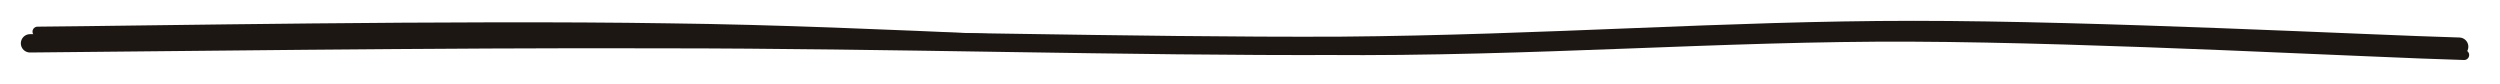
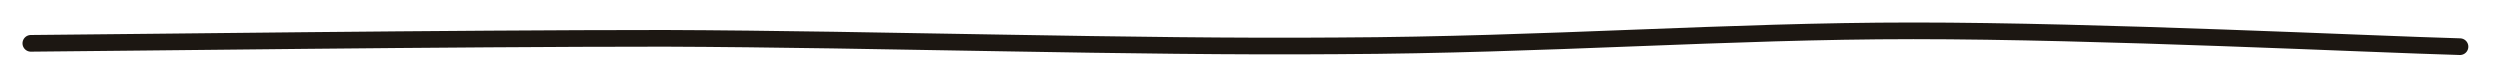
<svg xmlns="http://www.w3.org/2000/svg" width="300" height="10" viewBox="0 0 300 10" preserveAspectRatio="none">
  <g stroke-linecap="round" stroke-linejoin="round">
-     <path d="M3.6 5.2C16.3 5.1 53.6 4.6 79.8 4.7C106 4.7 135.7 5.6 160.7 5.5C185.6 5.3 207.1 3.6 229.6 3.6C252 3.6 284.2 5.3 295.1 5.6" fill="none" stroke="#1c1712" stroke-width="2.2" />
-     <path d="M4.5 3.8C17.1 3.7 54.5 3 80.2 3.4C106 3.7 134.2 5.8 159 6C183.9 6.2 206.6 4.3 229.4 4.4C252.1 4.5 284.6 6.3 295.7 6.6" fill="none" stroke="#1c1712" stroke-width="1.2" />
+     <path d="M3.7 5.2C16.4 5.1 53.7 4.6 79.8 4.6C106 4.7 135.7 5.7 160.6 5.5C185.6 5.4 207.2 3.7 229.6 3.7C252 3.7 284.3 5.3 295.2 5.6" fill="none" stroke="#1c1712" stroke-width="2" />
  </g>
</svg>
